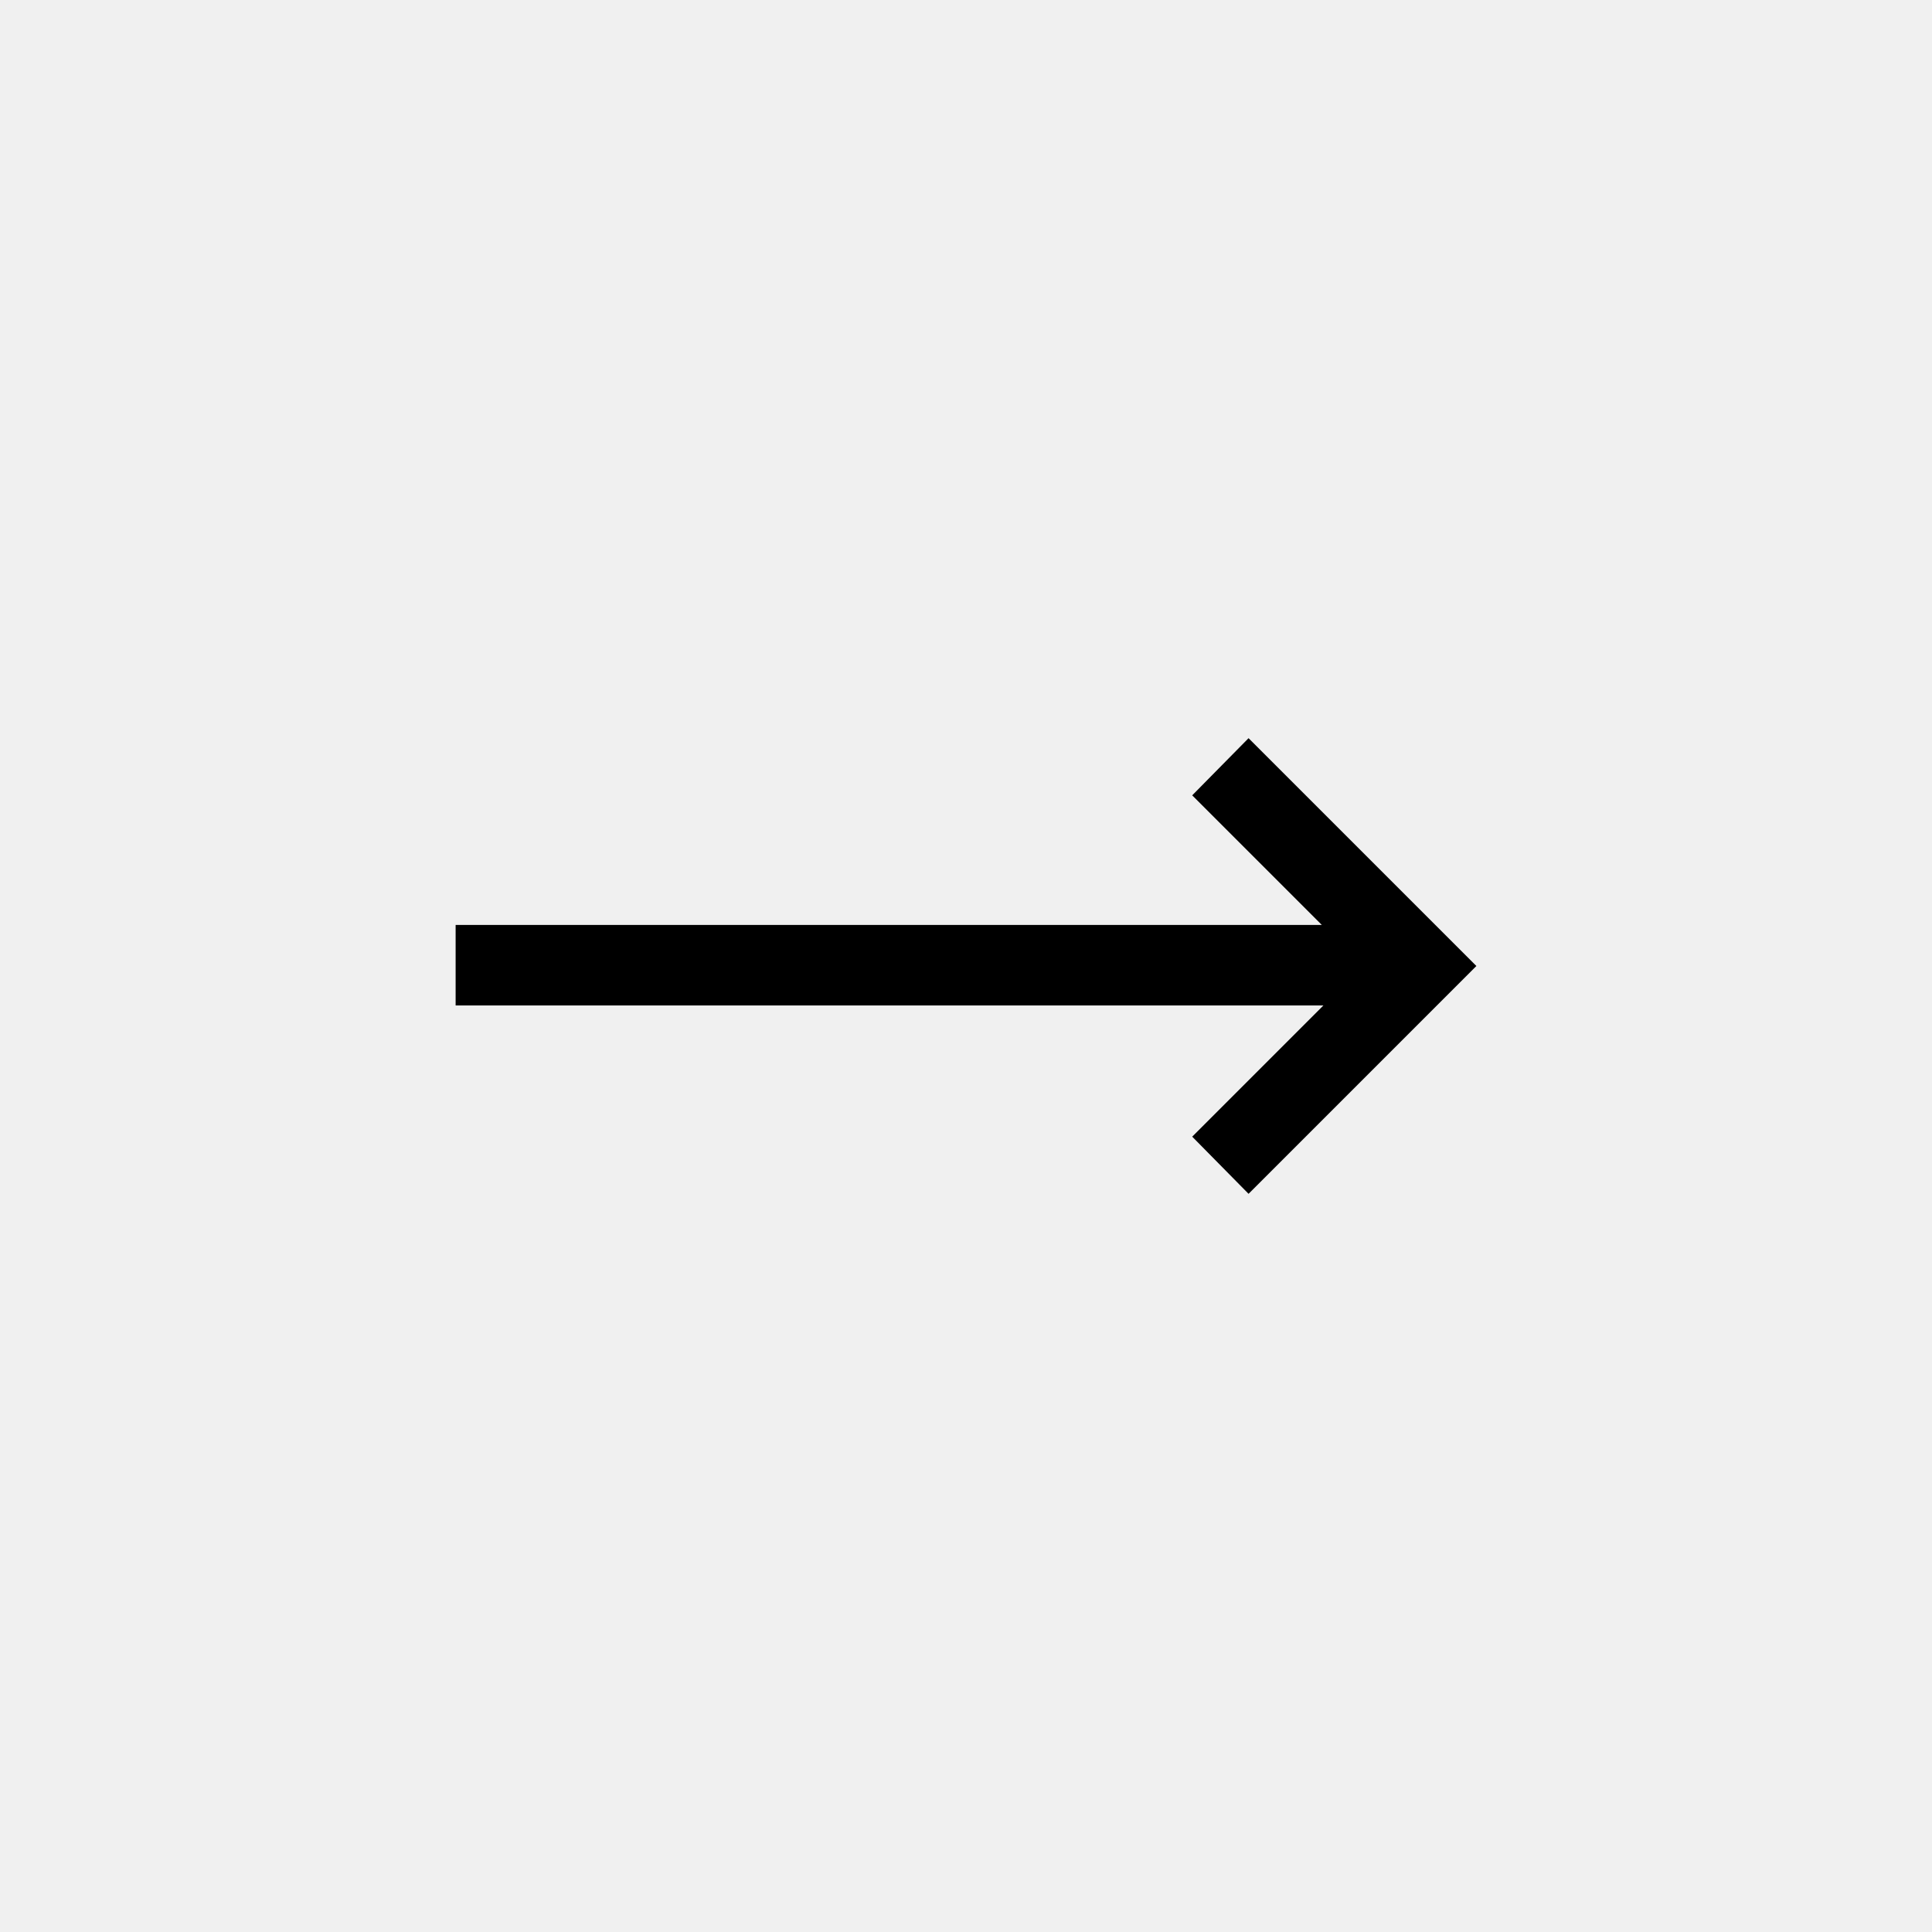
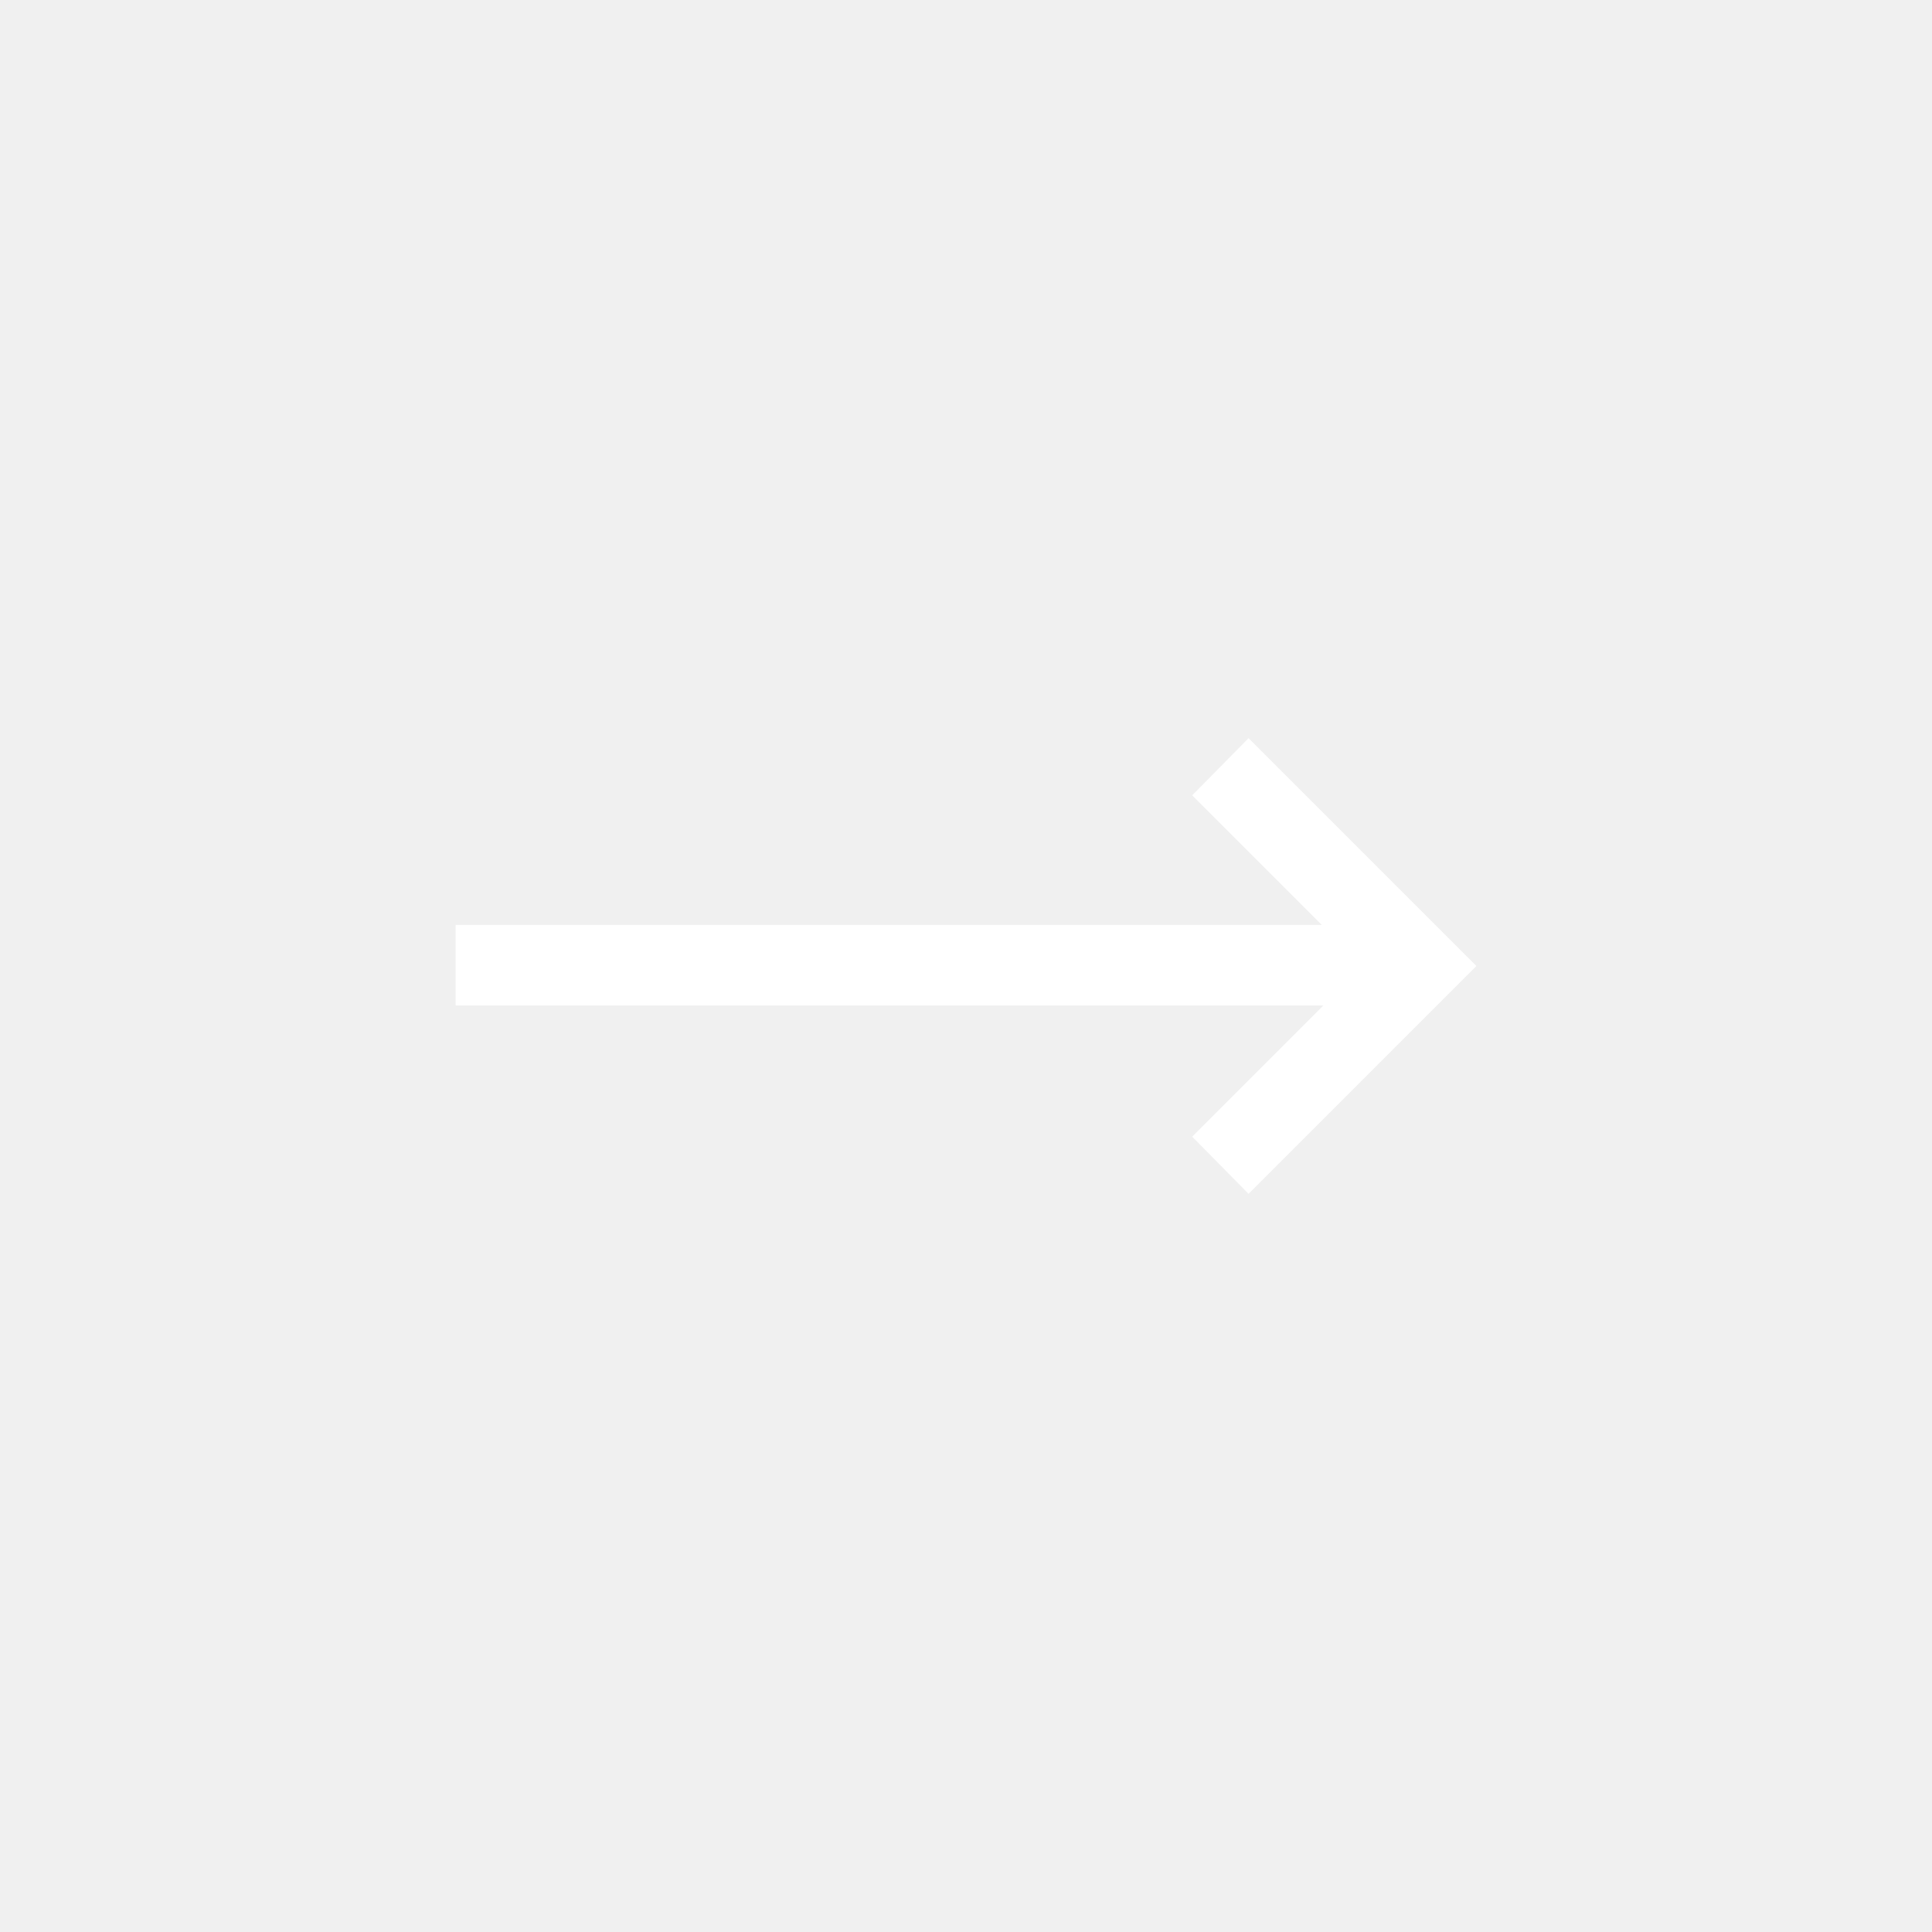
<svg xmlns="http://www.w3.org/2000/svg" id="target" viewBox="0 0 24 24">
-   <polygon points="14.81 14.12 16.44 12.49 5.66 12.49 5.66 11.49 16.42 11.49 14.81 9.88 15.51 9.17 18.34 12 15.51 14.83 14.81 14.12" />
+   <polygon fill="#fff" points="14.81 14.12 16.44 12.49 5.66 12.49 5.66 11.49 16.42 11.49 14.81 9.88 15.51 9.17 18.34 12 15.51 14.83 14.81 14.12" />
</svg>
